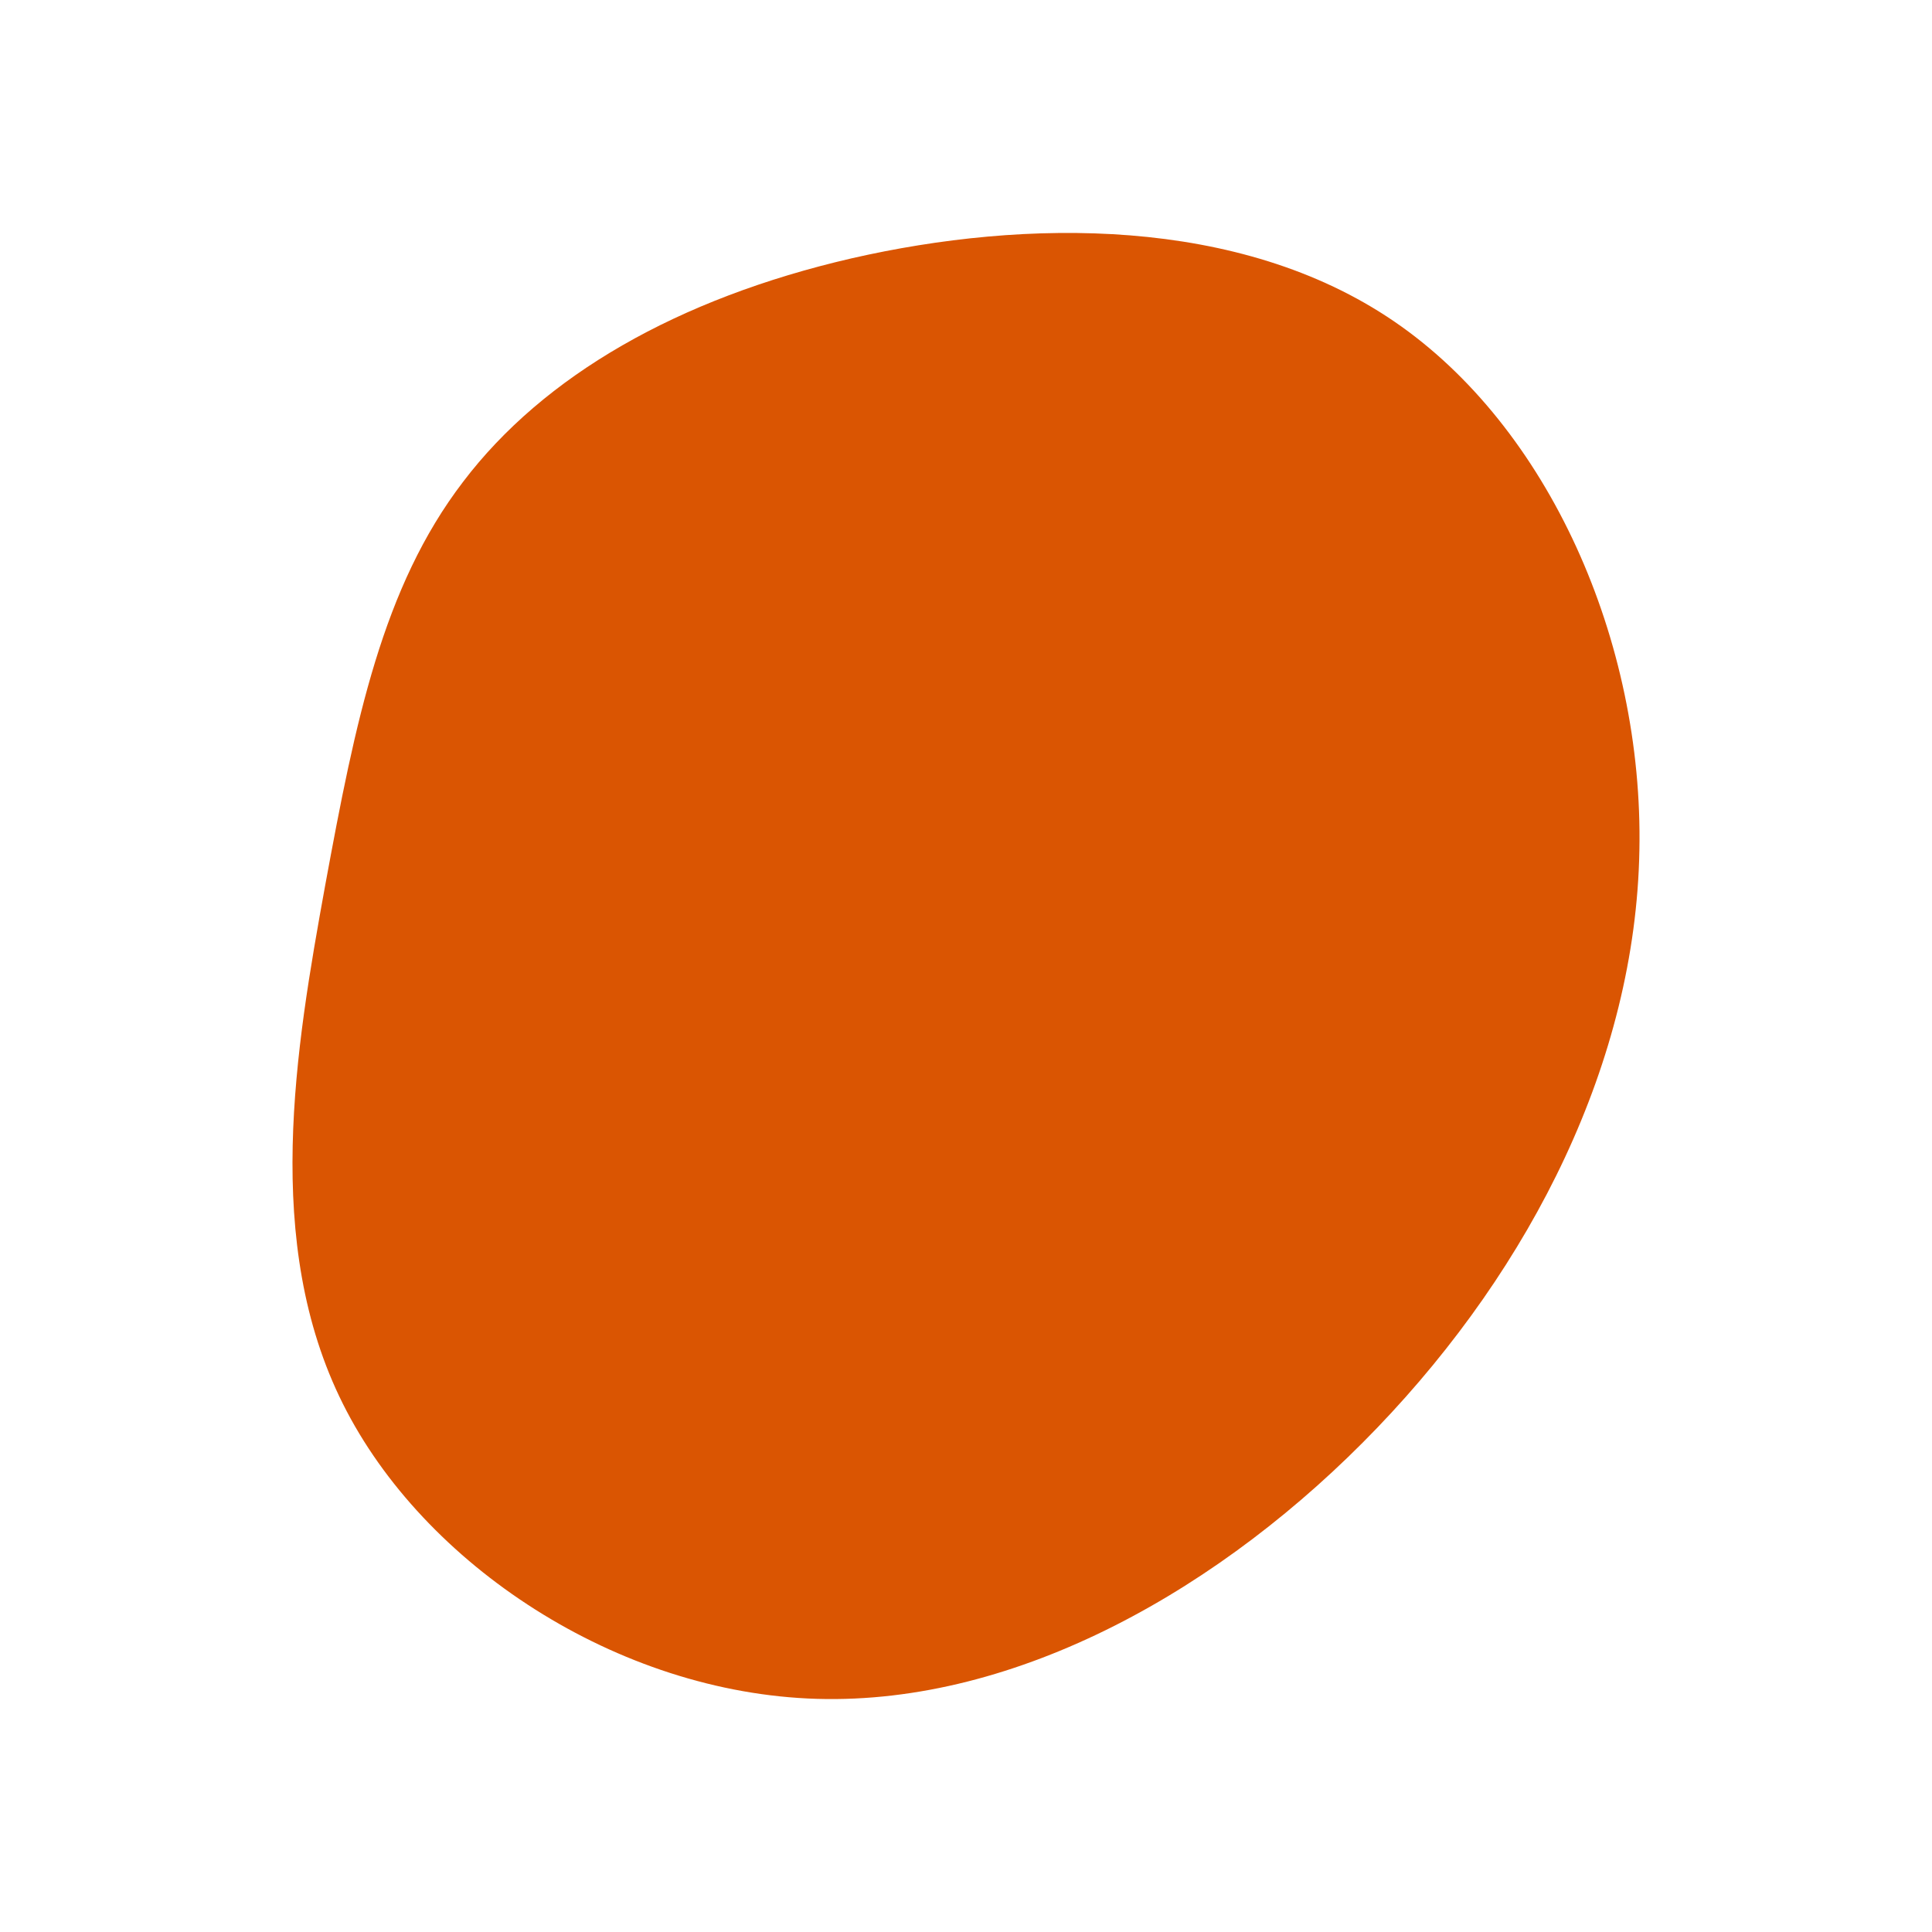
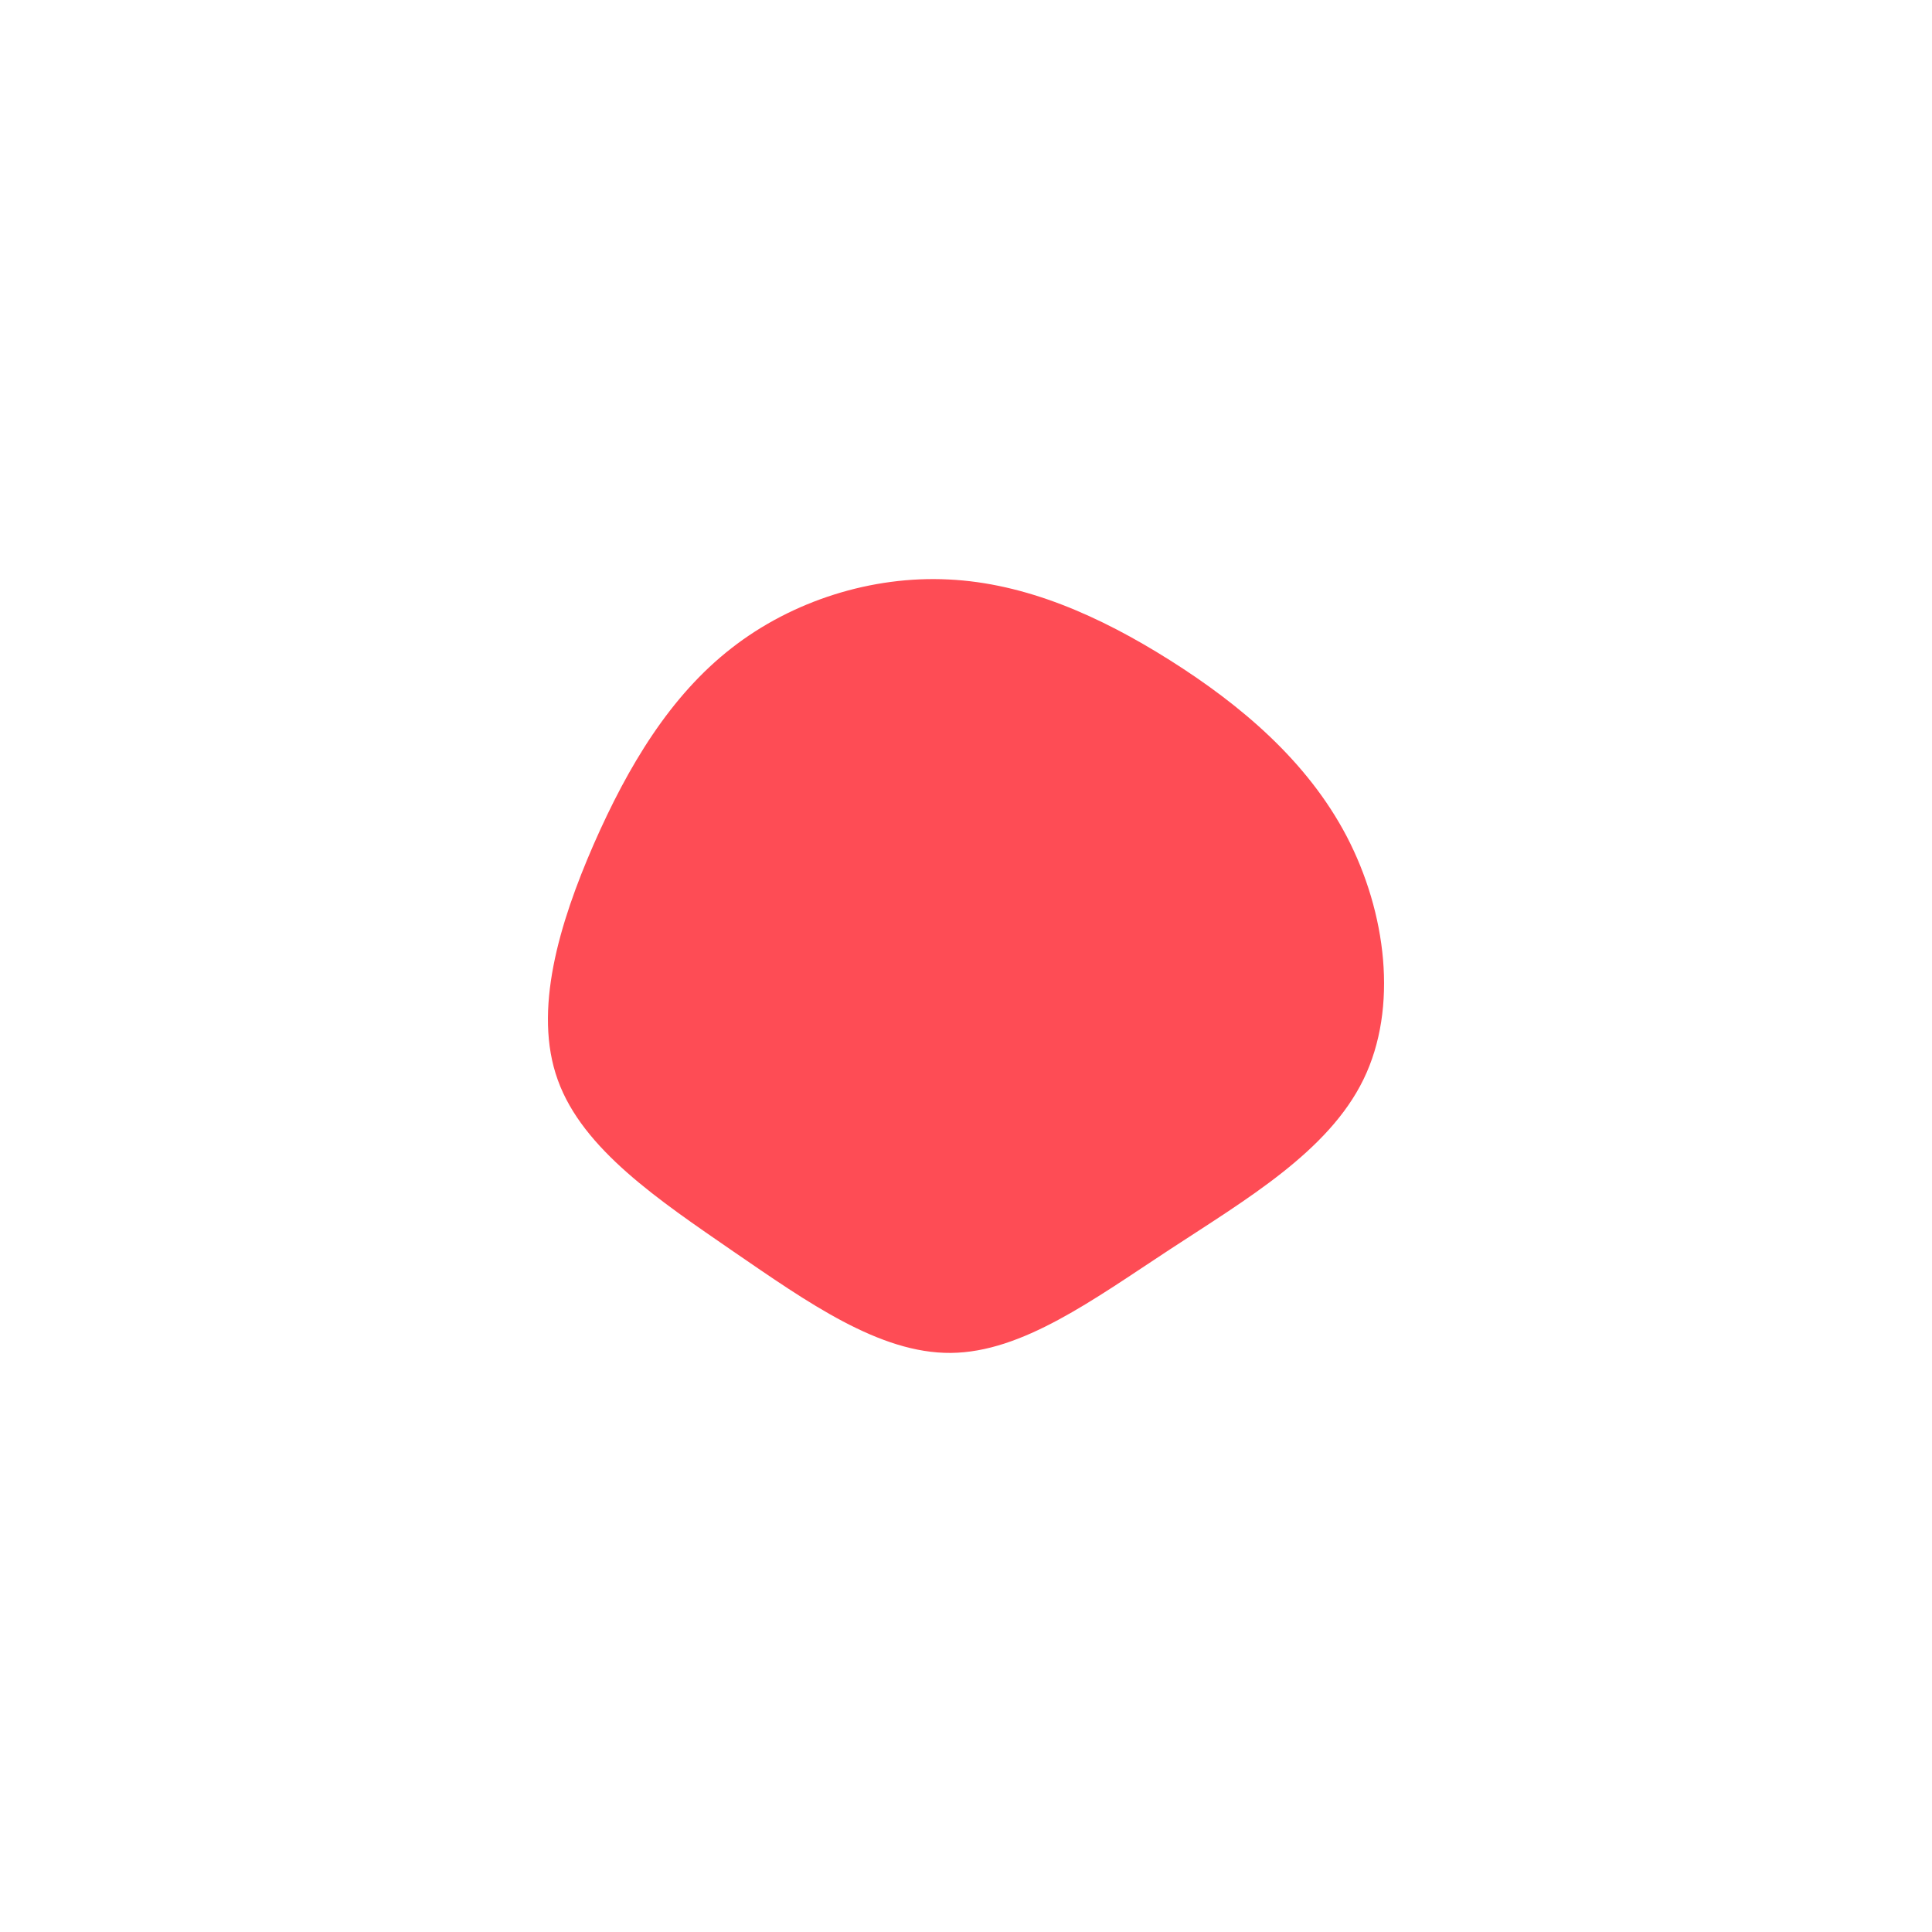
- <svg xmlns="http://www.w3.org/2000/svg" id="visual" viewBox="0 0 500 500" width="600" height="600" version="1.1">
-   <g transform="translate(209.9704 221.2626)">
-     <path d="M150.8 -138.1C190.8 -110.8 215.4 -55.4 214.3 -1.1C213.3 53.3 186.5 106.5 146.5 148.2C106.5 189.9 53.3 219.9 1.5 218.4C-50.2 216.9 -100.4 183.7 -121.2 142.1C-142.1 100.4 -133.5 50.2 -125.8 7.8C-118 -34.6 -111 -69.3 -90.1 -96.6C-69.3 -124 -34.6 -144 10.4 -154.4C55.4 -164.7 110.8 -165.4 150.8 -138.1" fill="#da5502" />
+ <svg xmlns="http://www.w3.org/2000/svg" id="visual" viewBox="0 0 900 600" width="1200" height="1200" version="1.1">
+   <g transform="translate(443.1572 294.4391)">
+     <path d="M101.8 -136.9C134.6 -116.2 165.7 -90.1 184.2 -54.8C202.6 -19.5 208.3 25 192 58.4C175.7 91.9 137.5 114.2 101.8 137.6C66.1 161 33.1 185.5 -0.2 185.8C-33.5 186.1 -67 162.2 -101.6 138.5C-136.1 114.7 -171.7 91 -183.3 58.7C-195 26.5 -182.6 -14.4 -166.6 -51.1C-150.5 -87.8 -130.8 -120.4 -102.4 -142.5C-74.1 -164.6 -37 -176.3 -1.3 -174.5C34.5 -172.8 69 -157.6 101.8 -136.9" fill="#fe4c55" />
  </g>
</svg>
